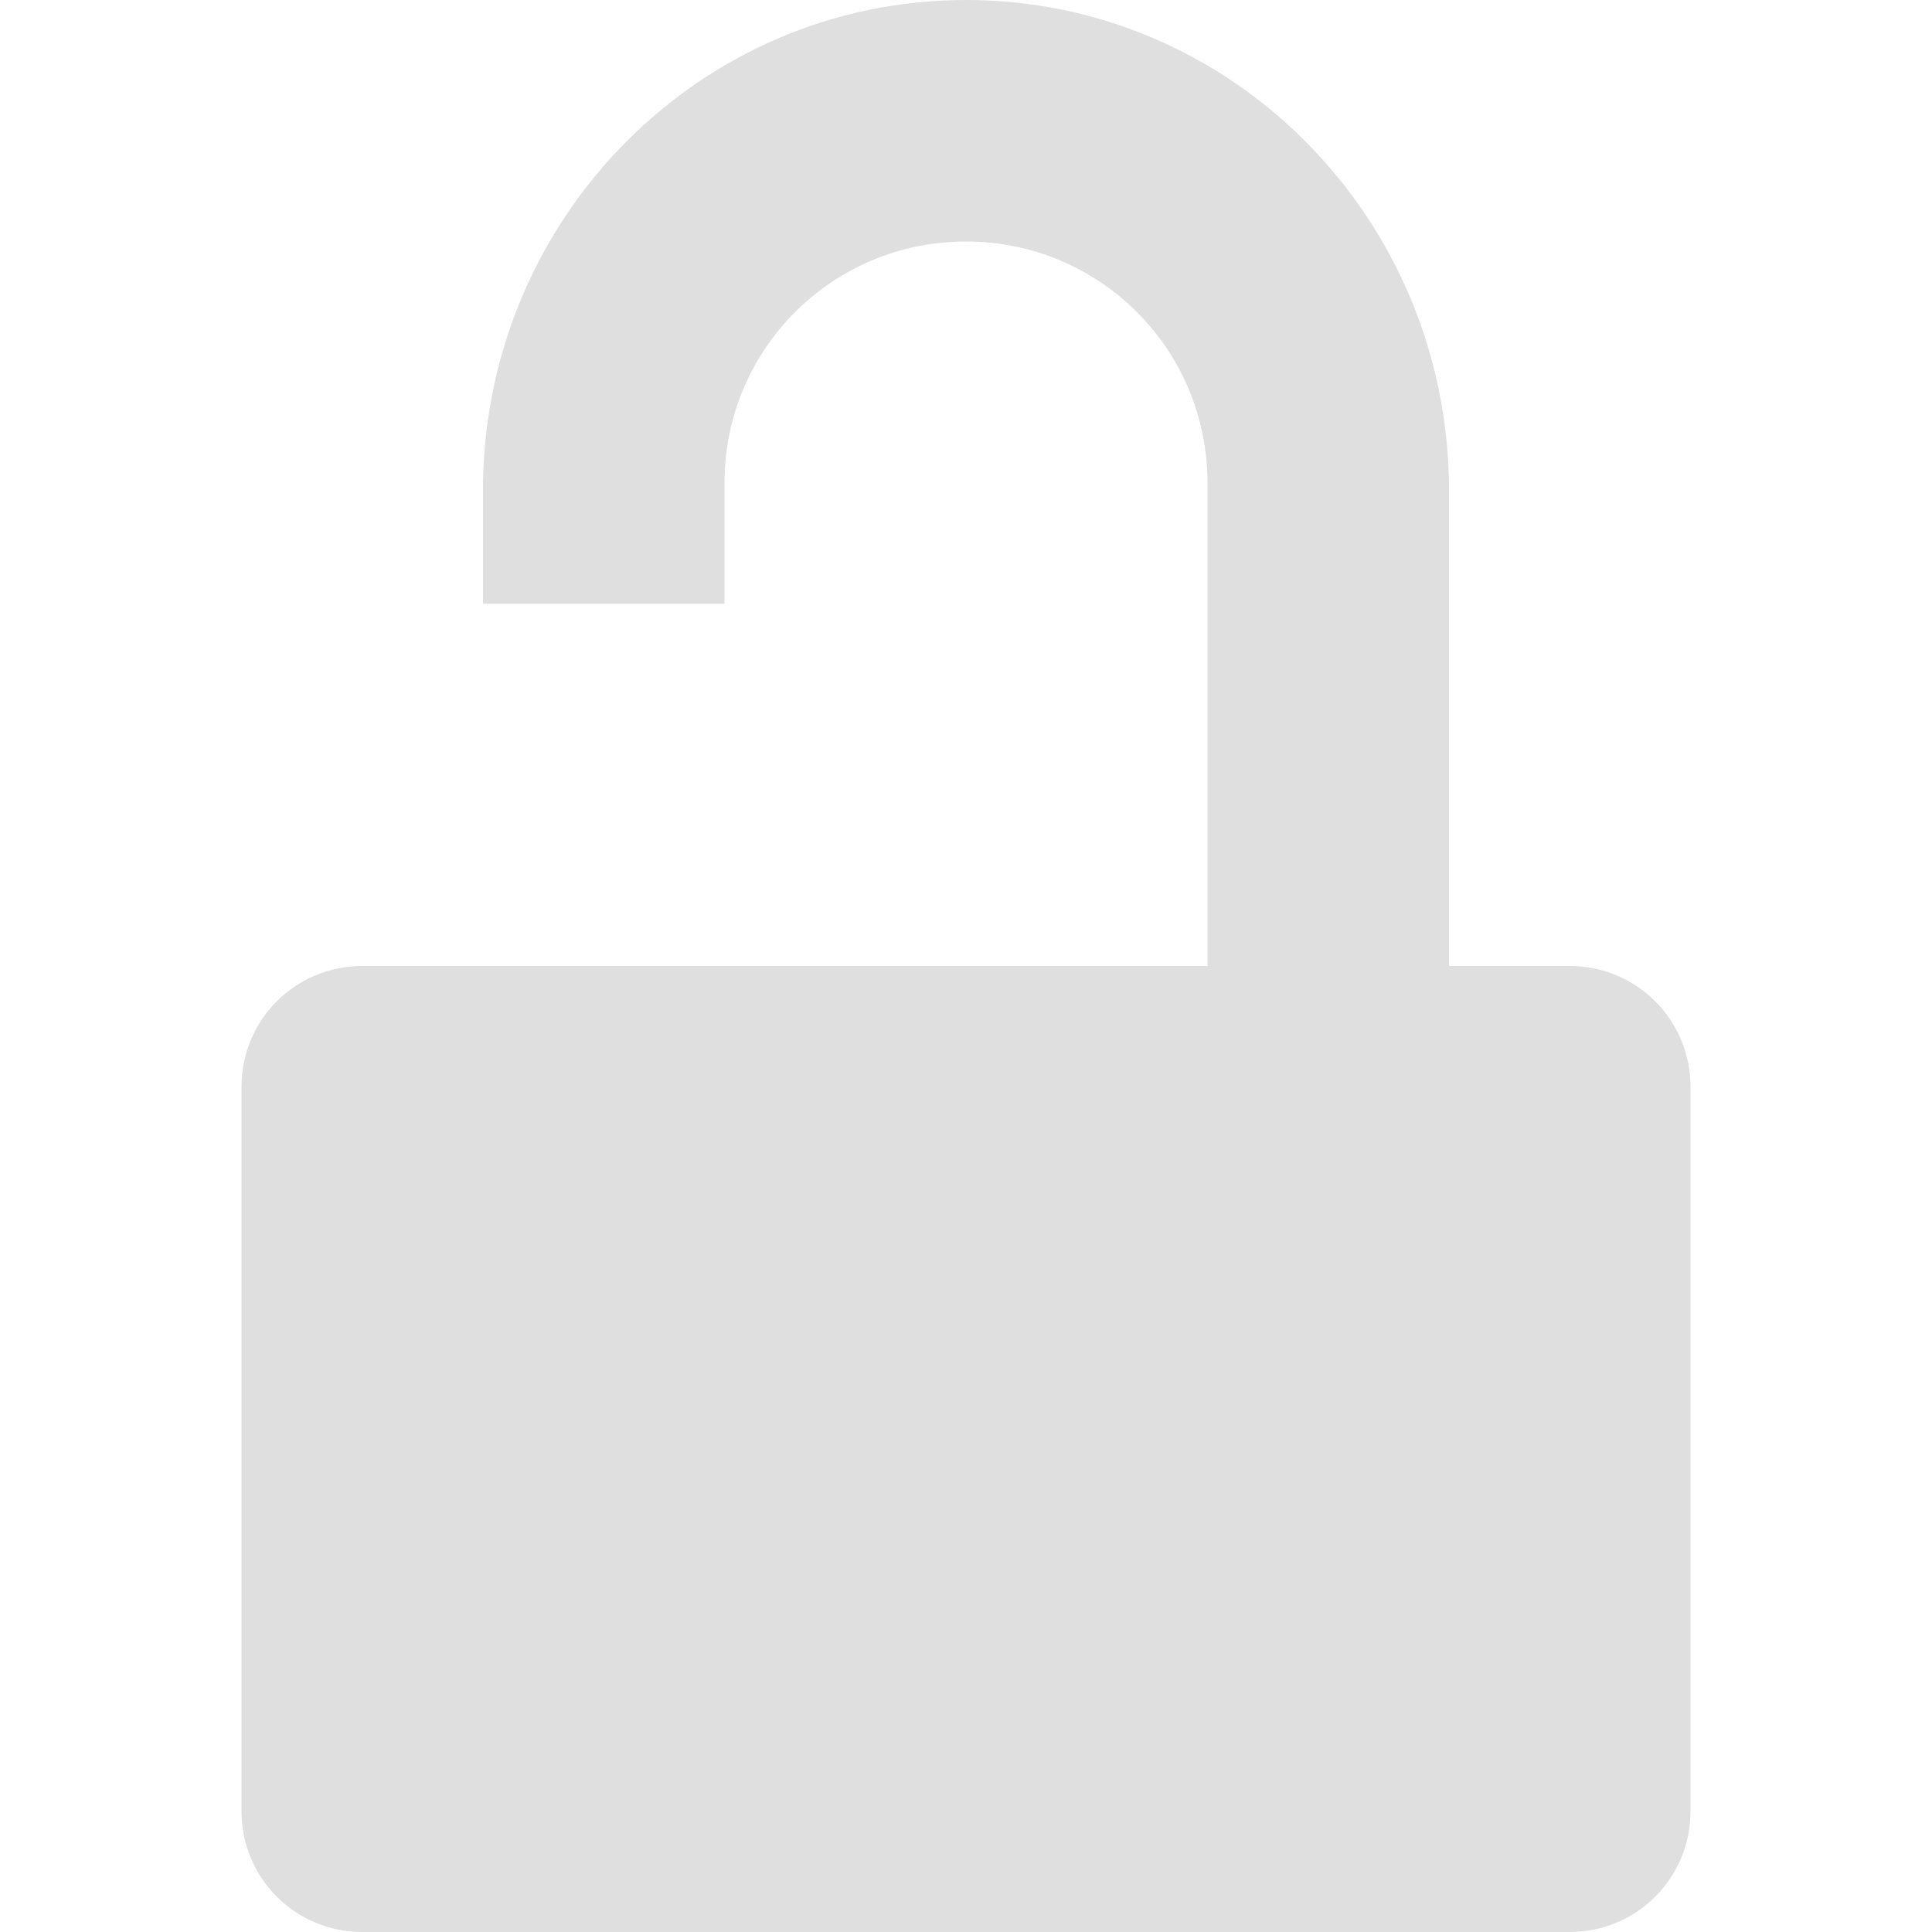
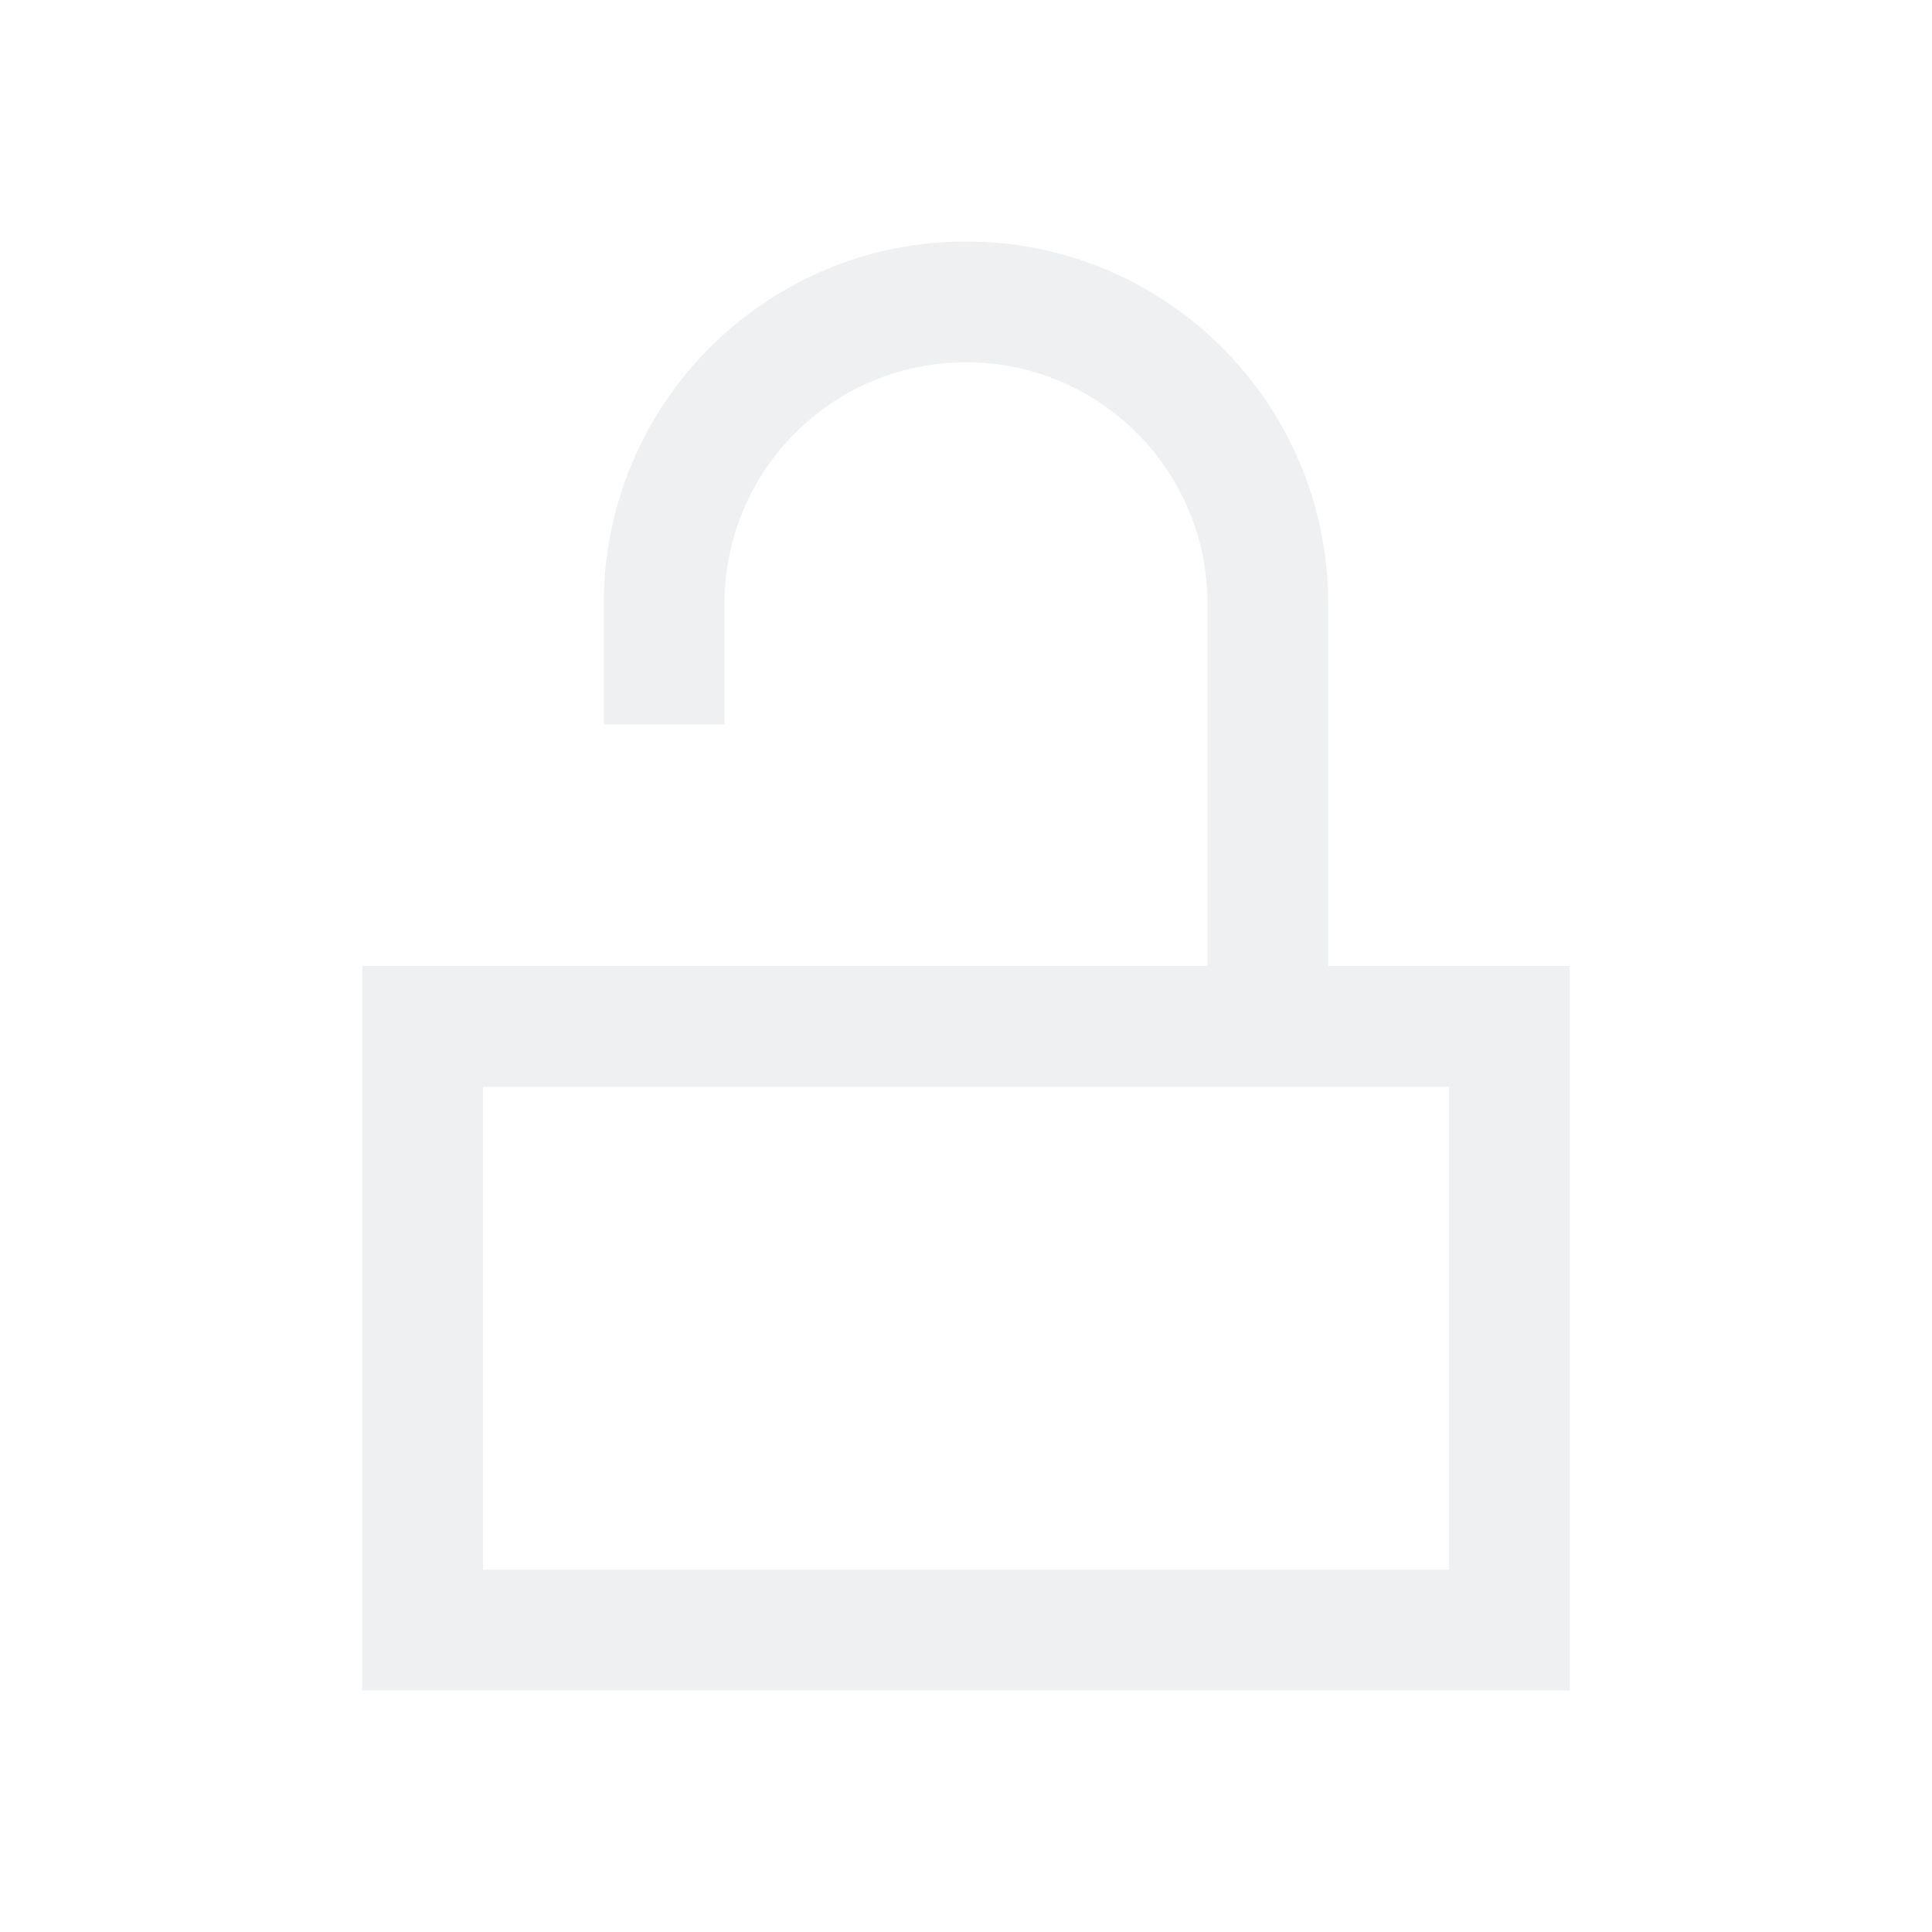
- <svg xmlns="http://www.w3.org/2000/svg" width="16" height="16" viewBox="0 0 16 16">
-   <defs>
-     <style id="current-color-scheme" type="text/css">
-    .ColorScheme-Text { color:#dfdfdf; } .ColorScheme-Highlight { color:#5294e2; }
-   </style>
+ <svg xmlns="http://www.w3.org/2000/svg" viewBox="0 0 16 16">
+   <defs id="defs3051">
+     <style type="text/css" id="current-color-scheme">
+       .ColorScheme-Text {
+         color:#eff0f1;
+       }
+       </style>
  </defs>
-   <path style="fill:currentColor" class="ColorScheme-Text" d="M 8 0 C 5.805 0 4.033 1.788 4 4 L 4 5 L 6 5 L 6 4 C 6 2.892 6.892 2 8 2 C 9.108 2 10 2.892 10 4 L 10 8 L 3 8 C 2.446 8 2 8.446 2 9 L 2 15 C 2 15.554 2.446 16 3 16 L 13 16 C 13.554 16 14 15.554 14 15 L 14 9 C 14 8.446 13.554 8 13 8 L 12 8 L 12 4.062 C 12 1.823 10.216 0 8 0 z" />
+   <path style="fill:currentColor;fill-opacity:1;stroke:none" d="M 8 2 C 6.343 2 5 3.343 5 5 L 5 6 L 6 6 L 6 5 C 6 3.895 6.895 3 8 3 C 9.105 3 10 3.895 10 5 L 10 8 L 7 8 L 6 8 L 5 8 L 3 8 L 3 14 L 13 14 L 13 8 L 11 8 L 11 5 C 11 3.343 9.657 2 8 2 z M 4 9 L 12 9 L 12 13 L 4 13 L 4 9 z " class="ColorScheme-Text" />
</svg>
